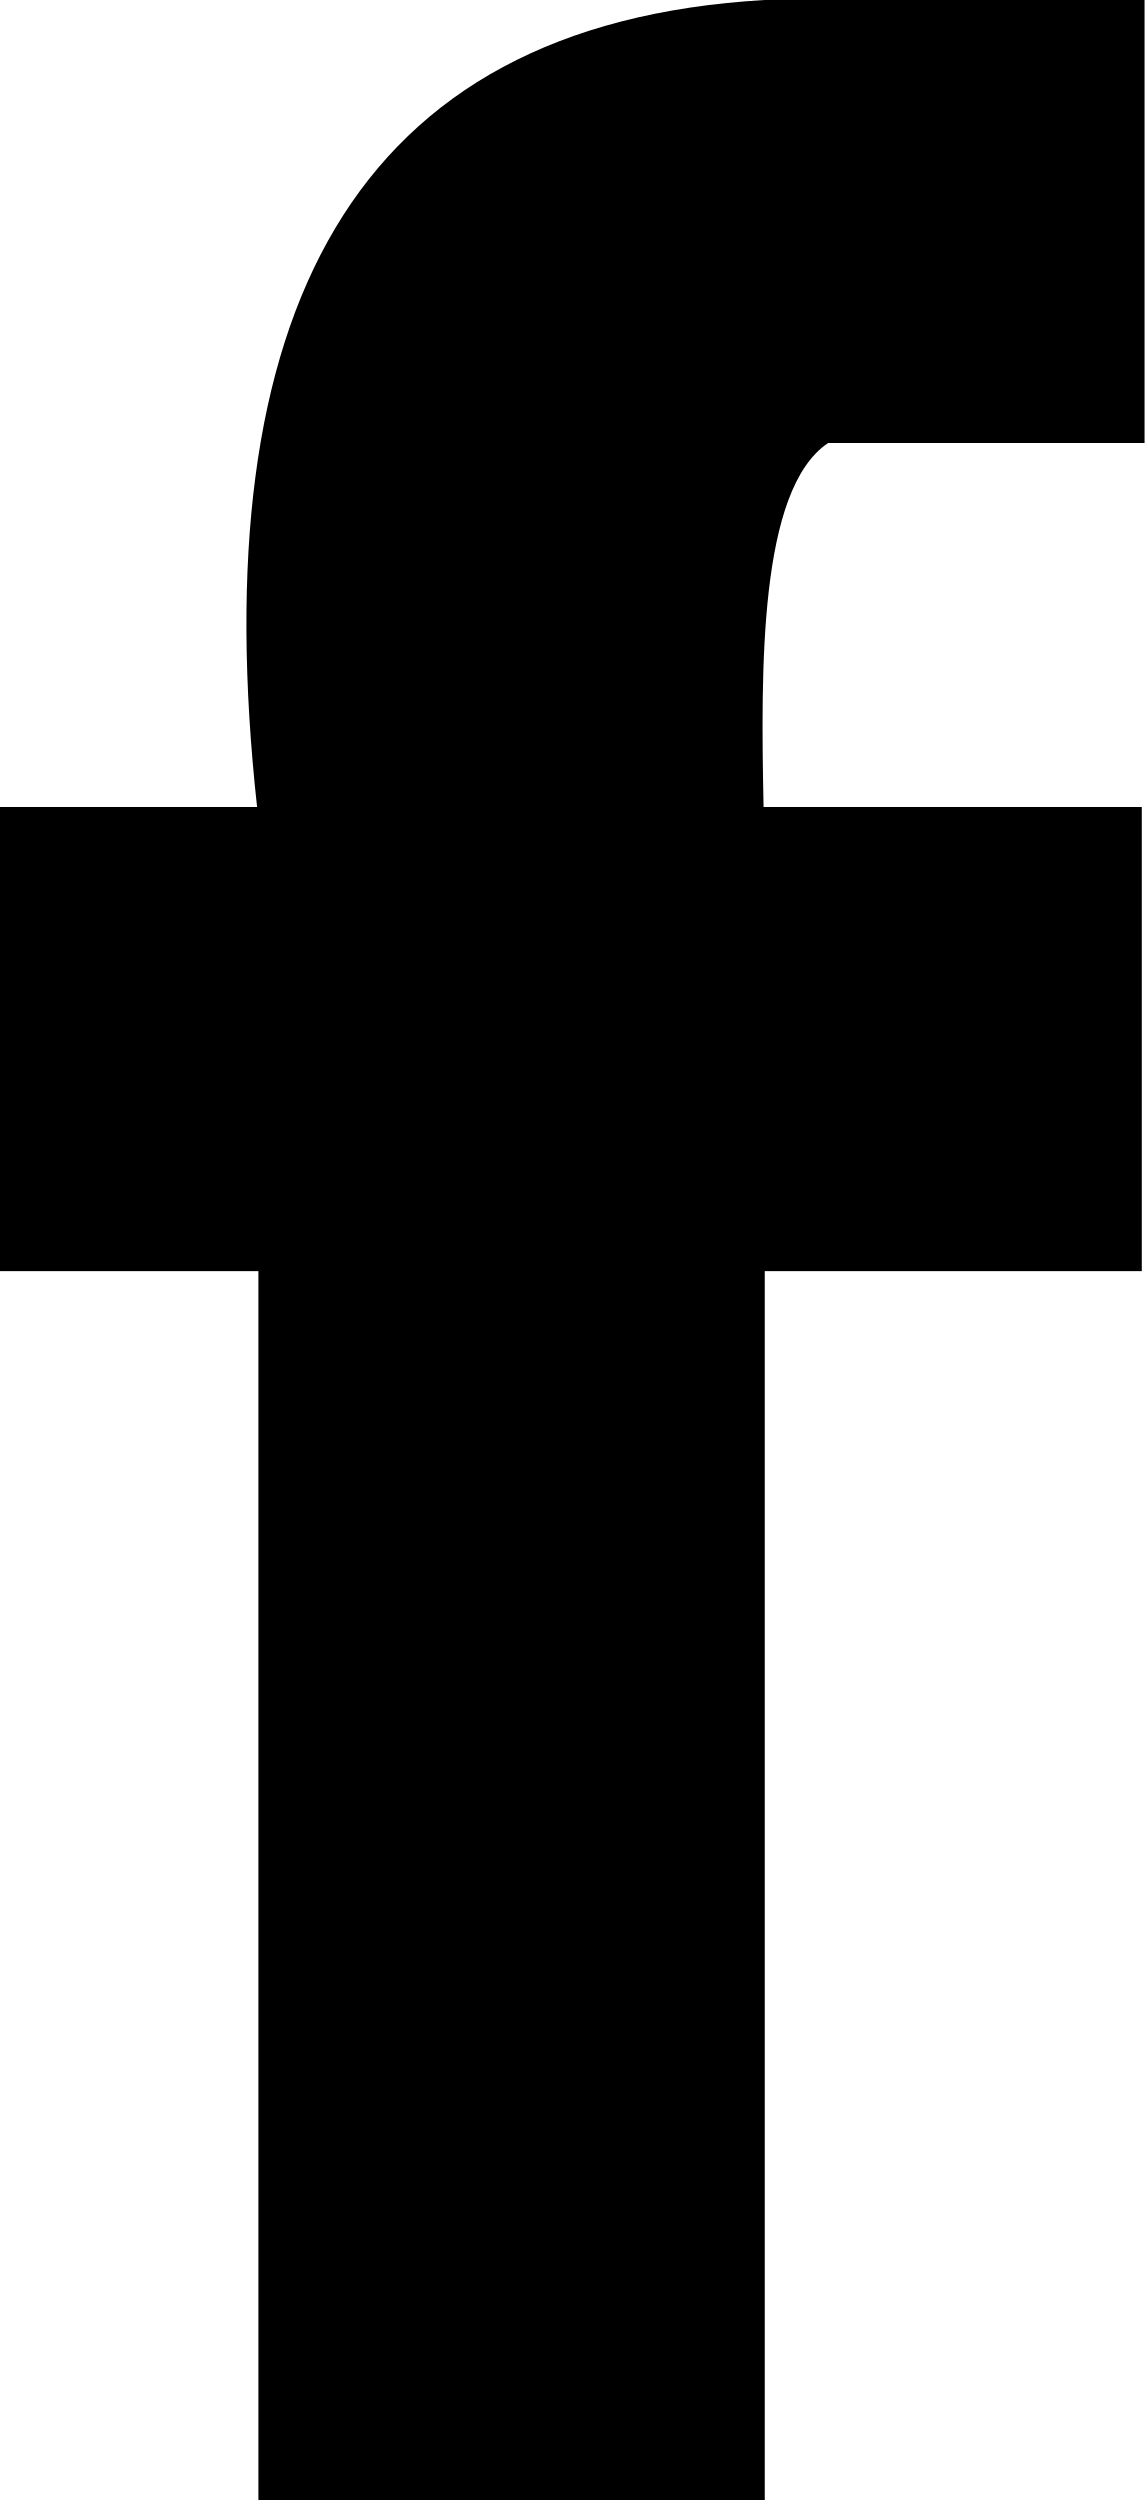
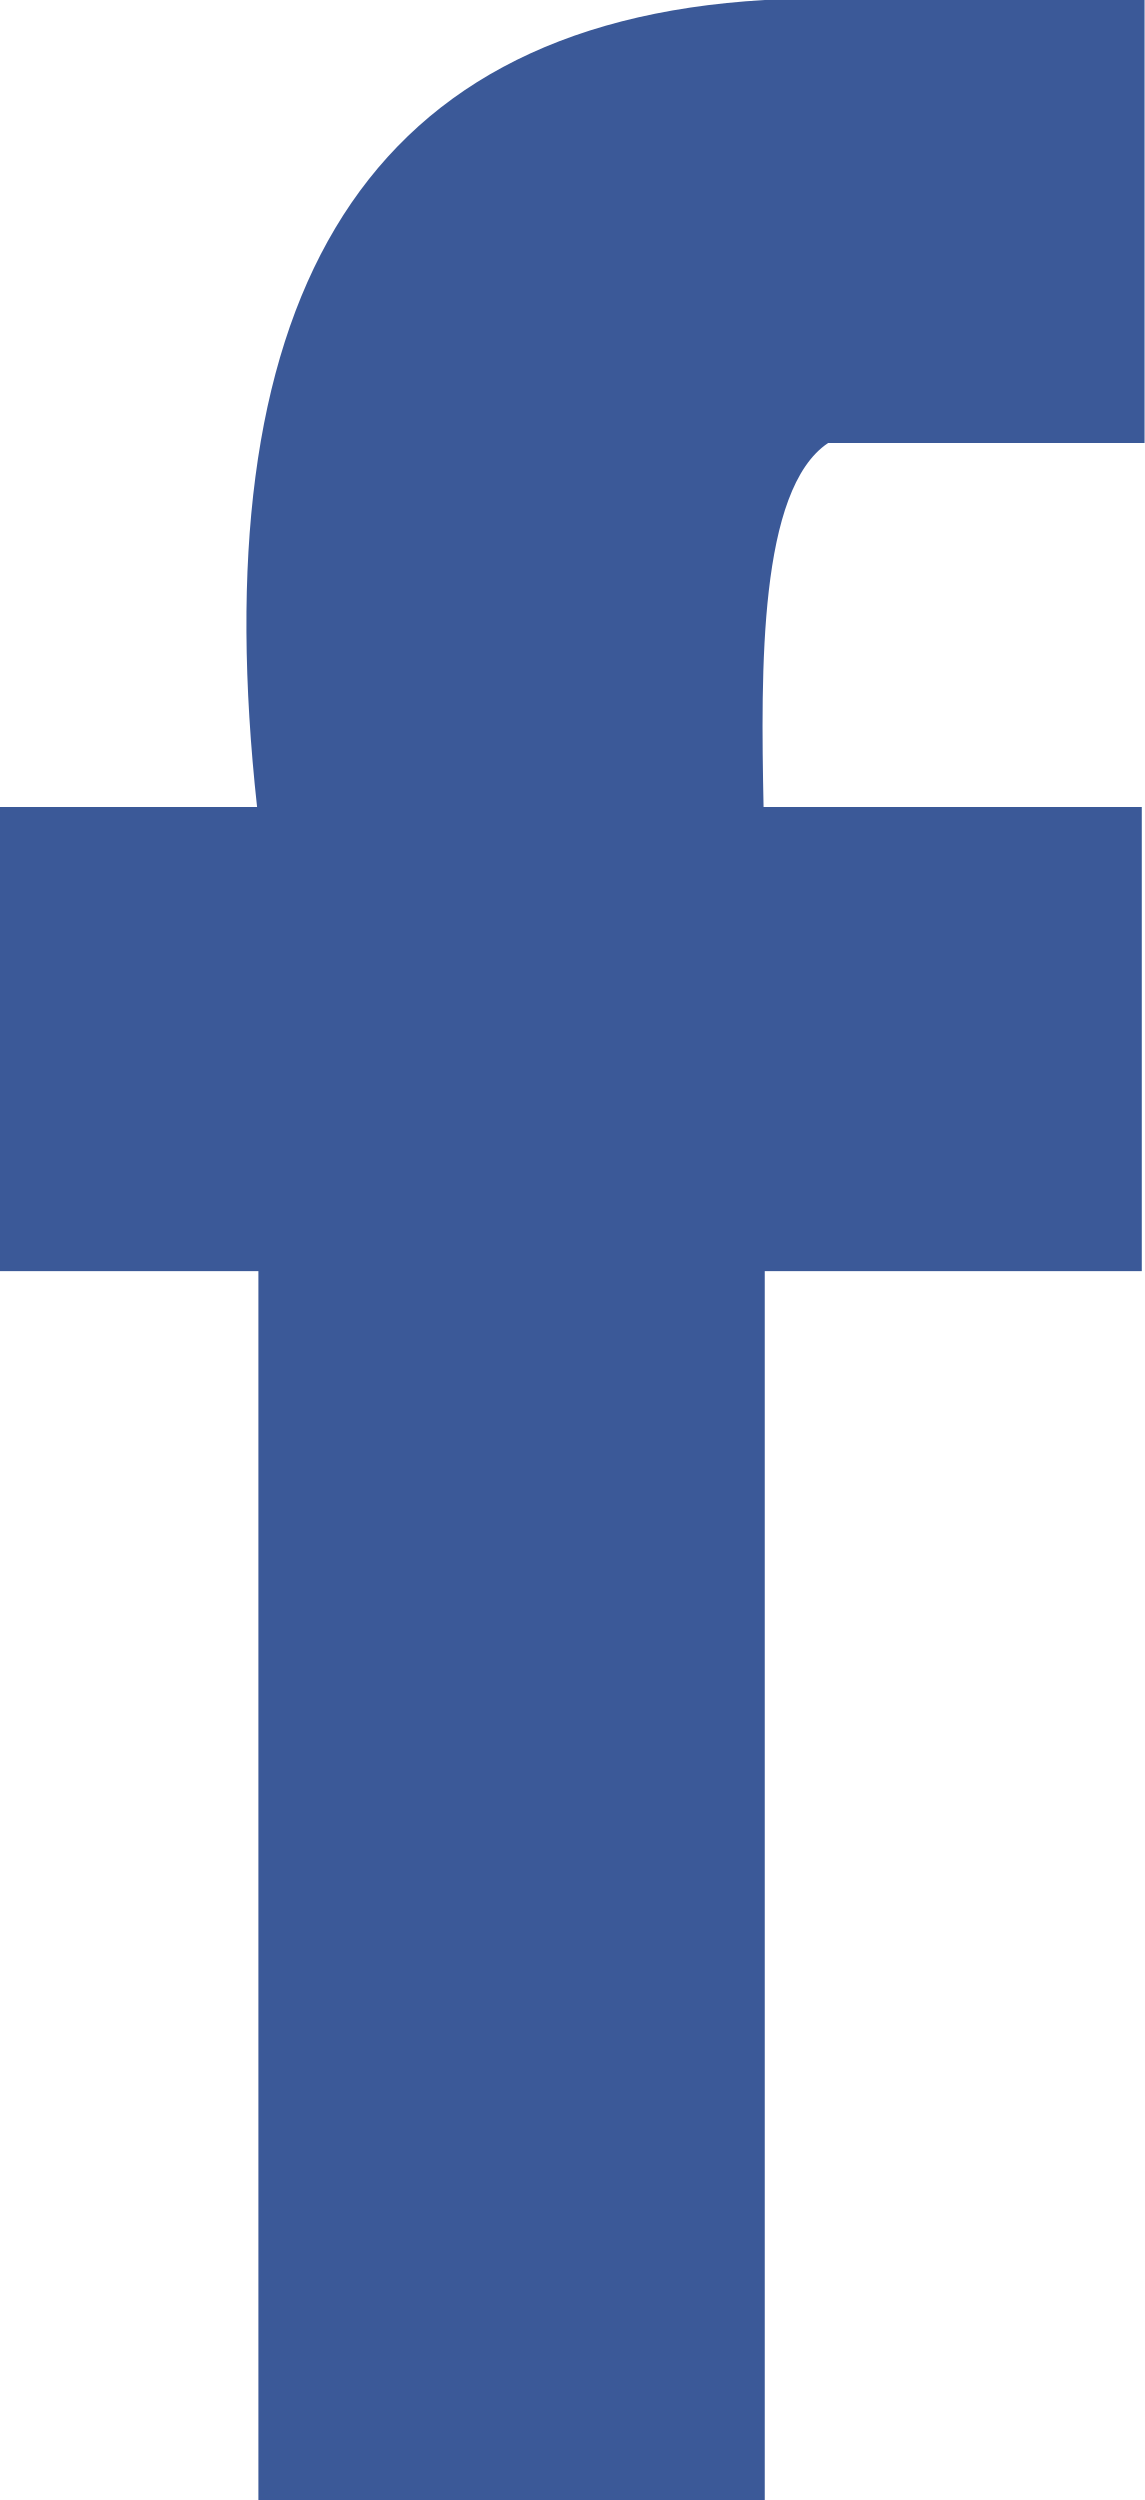
- <svg xmlns="http://www.w3.org/2000/svg" version="1.0" id="Layer_1" x="0px" y="0px" width="8.673px" height="18.944px" viewBox="0 0 8.673 18.944" enable-background="new 0 0 8.673 18.944" xml:space="preserve">
+ <svg xmlns="http://www.w3.org/2000/svg" version="1.0" fill="#3b5998" id="Layer_1" x="0px" y="0px" width="8.673px" height="18.944px" viewBox="0 0 8.673 18.944" enable-background="new 0 0 8.673 18.944" xml:space="preserve">
  <path d="M6.275,3.357c0.799,0,1.599,0,2.398,0c0-1.119,0-2.238,0-3.357c-0.959,0-1.92,0-2.878,0C2.656,0.181,1.54,2.387,1.948,6.115 H0v3.517h1.958c0,3.104,0,6.208,0,9.312c1.279,0,2.558,0,3.837,0c0-3.104,0-6.208,0-9.312h2.857V6.115H5.786 C5.765,5.07,5.75,3.709,6.275,3.357z" />
</svg>
